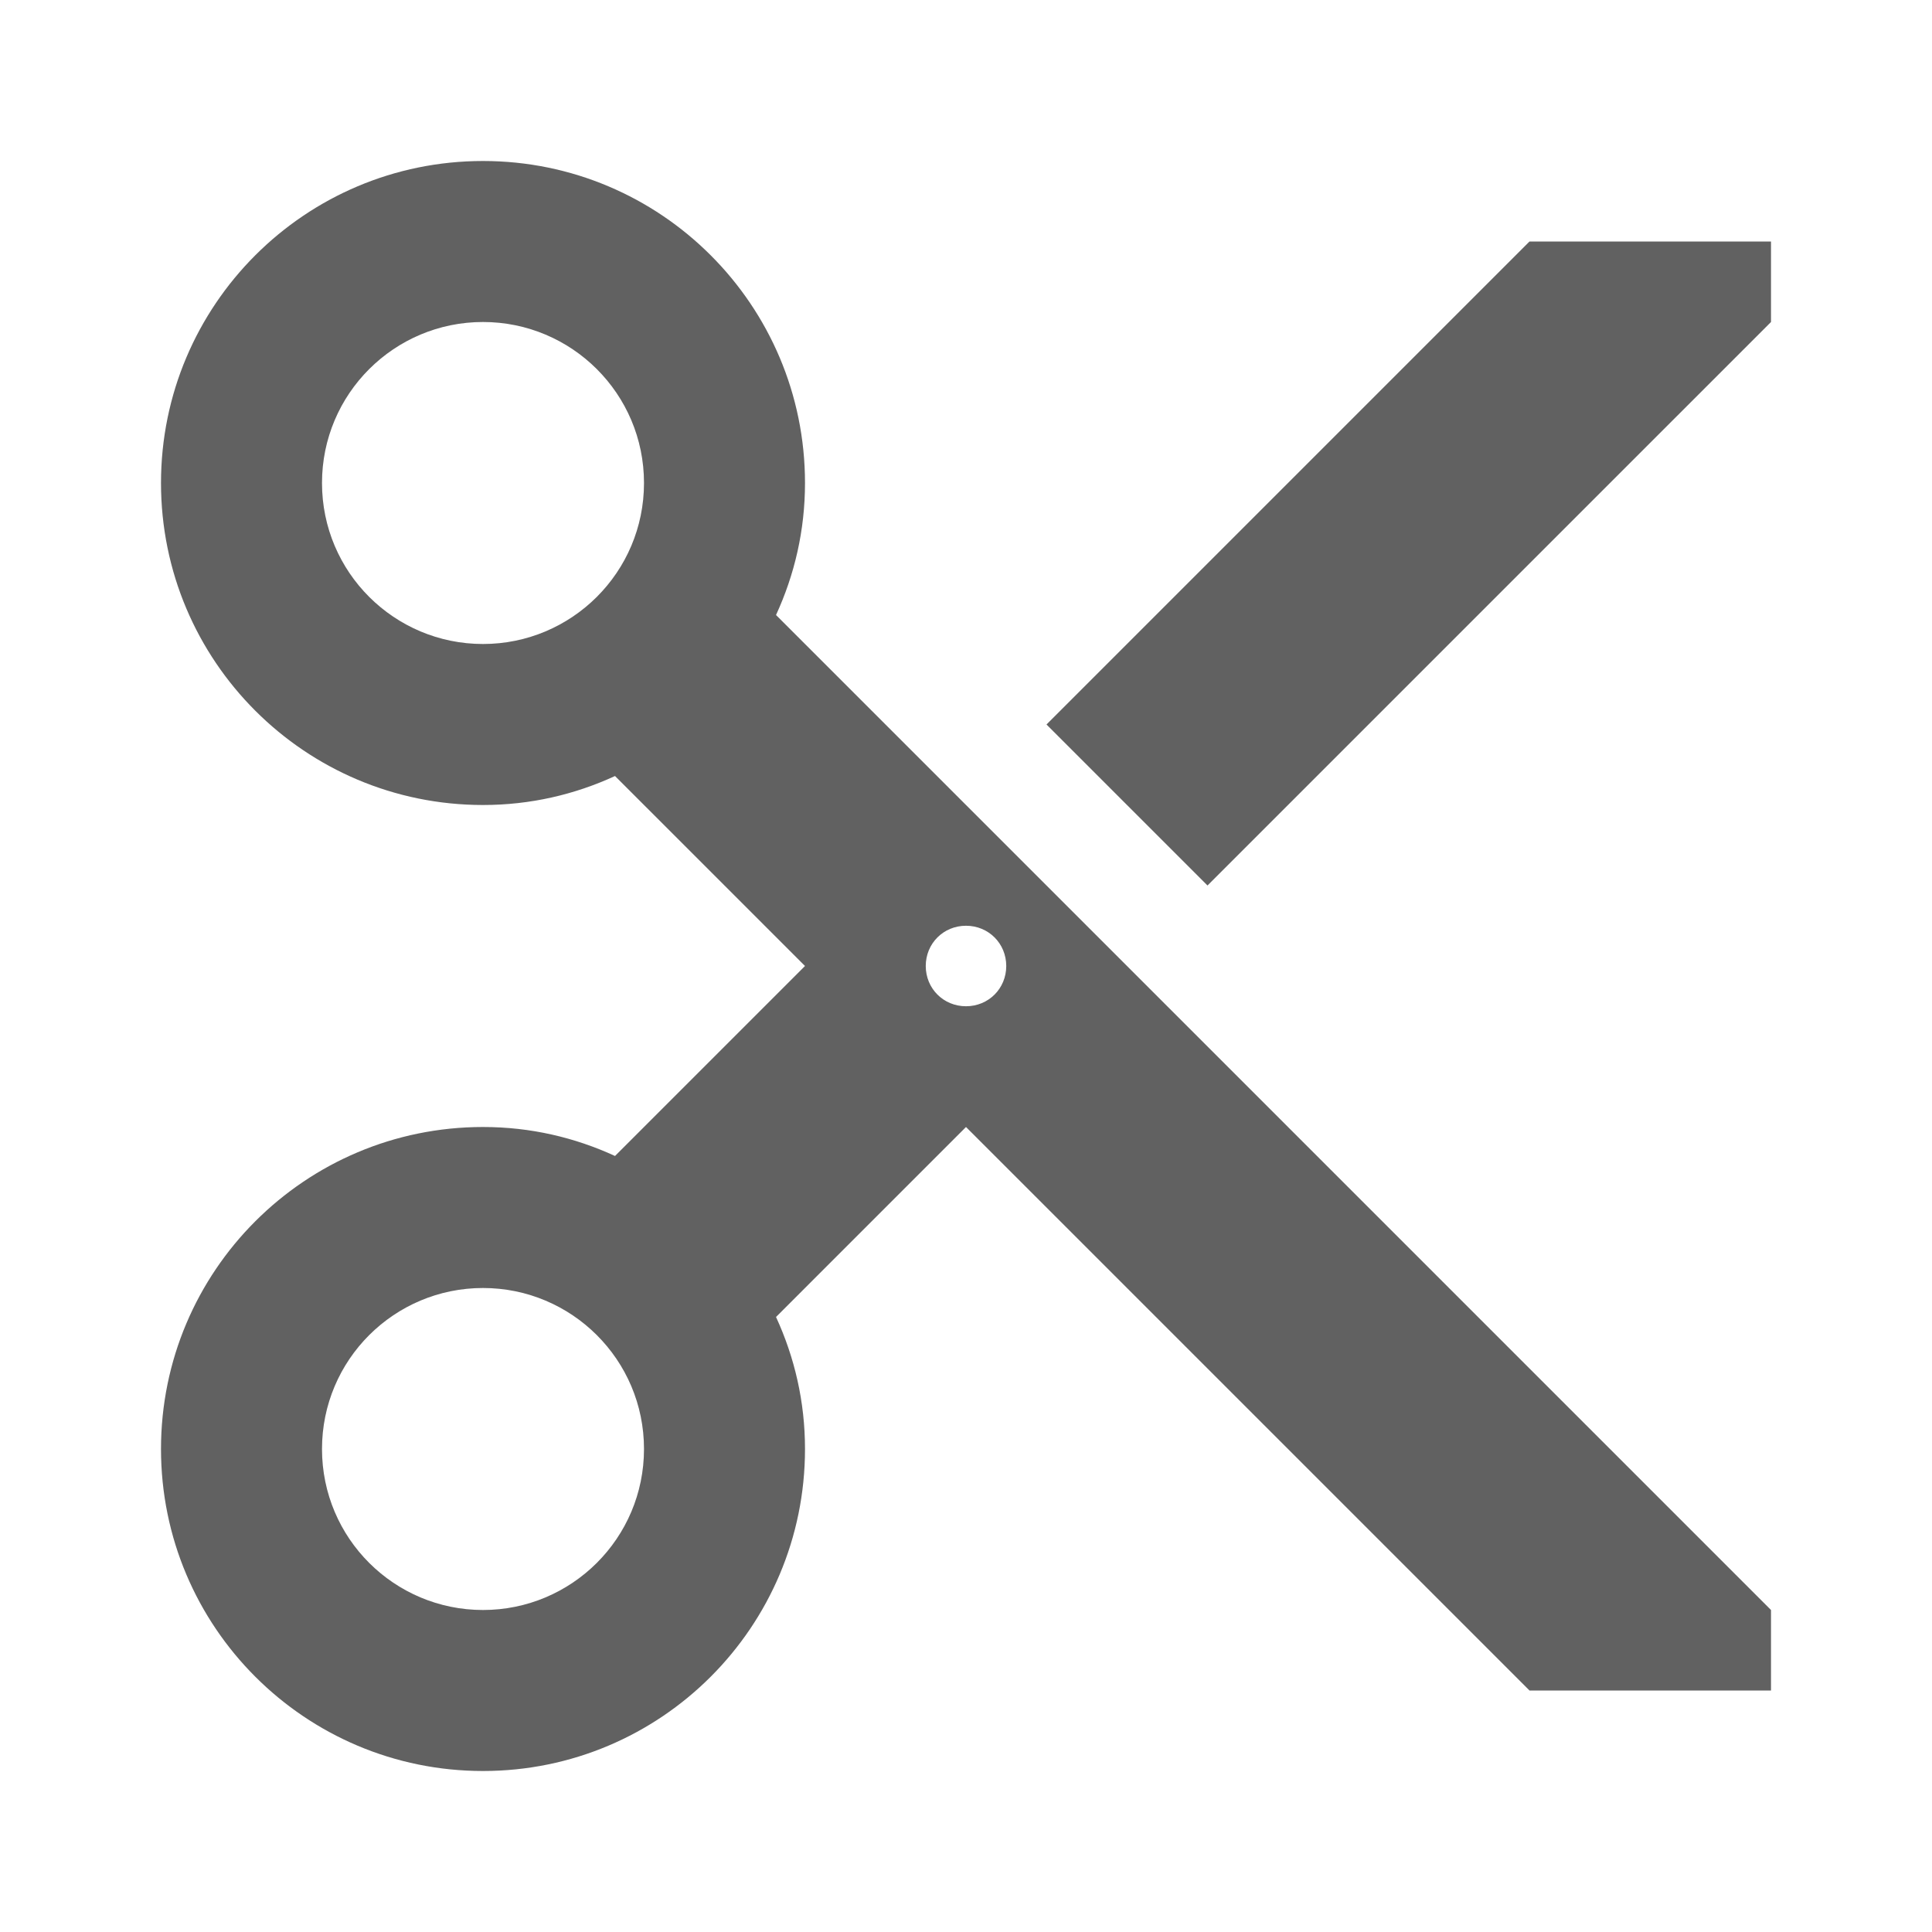
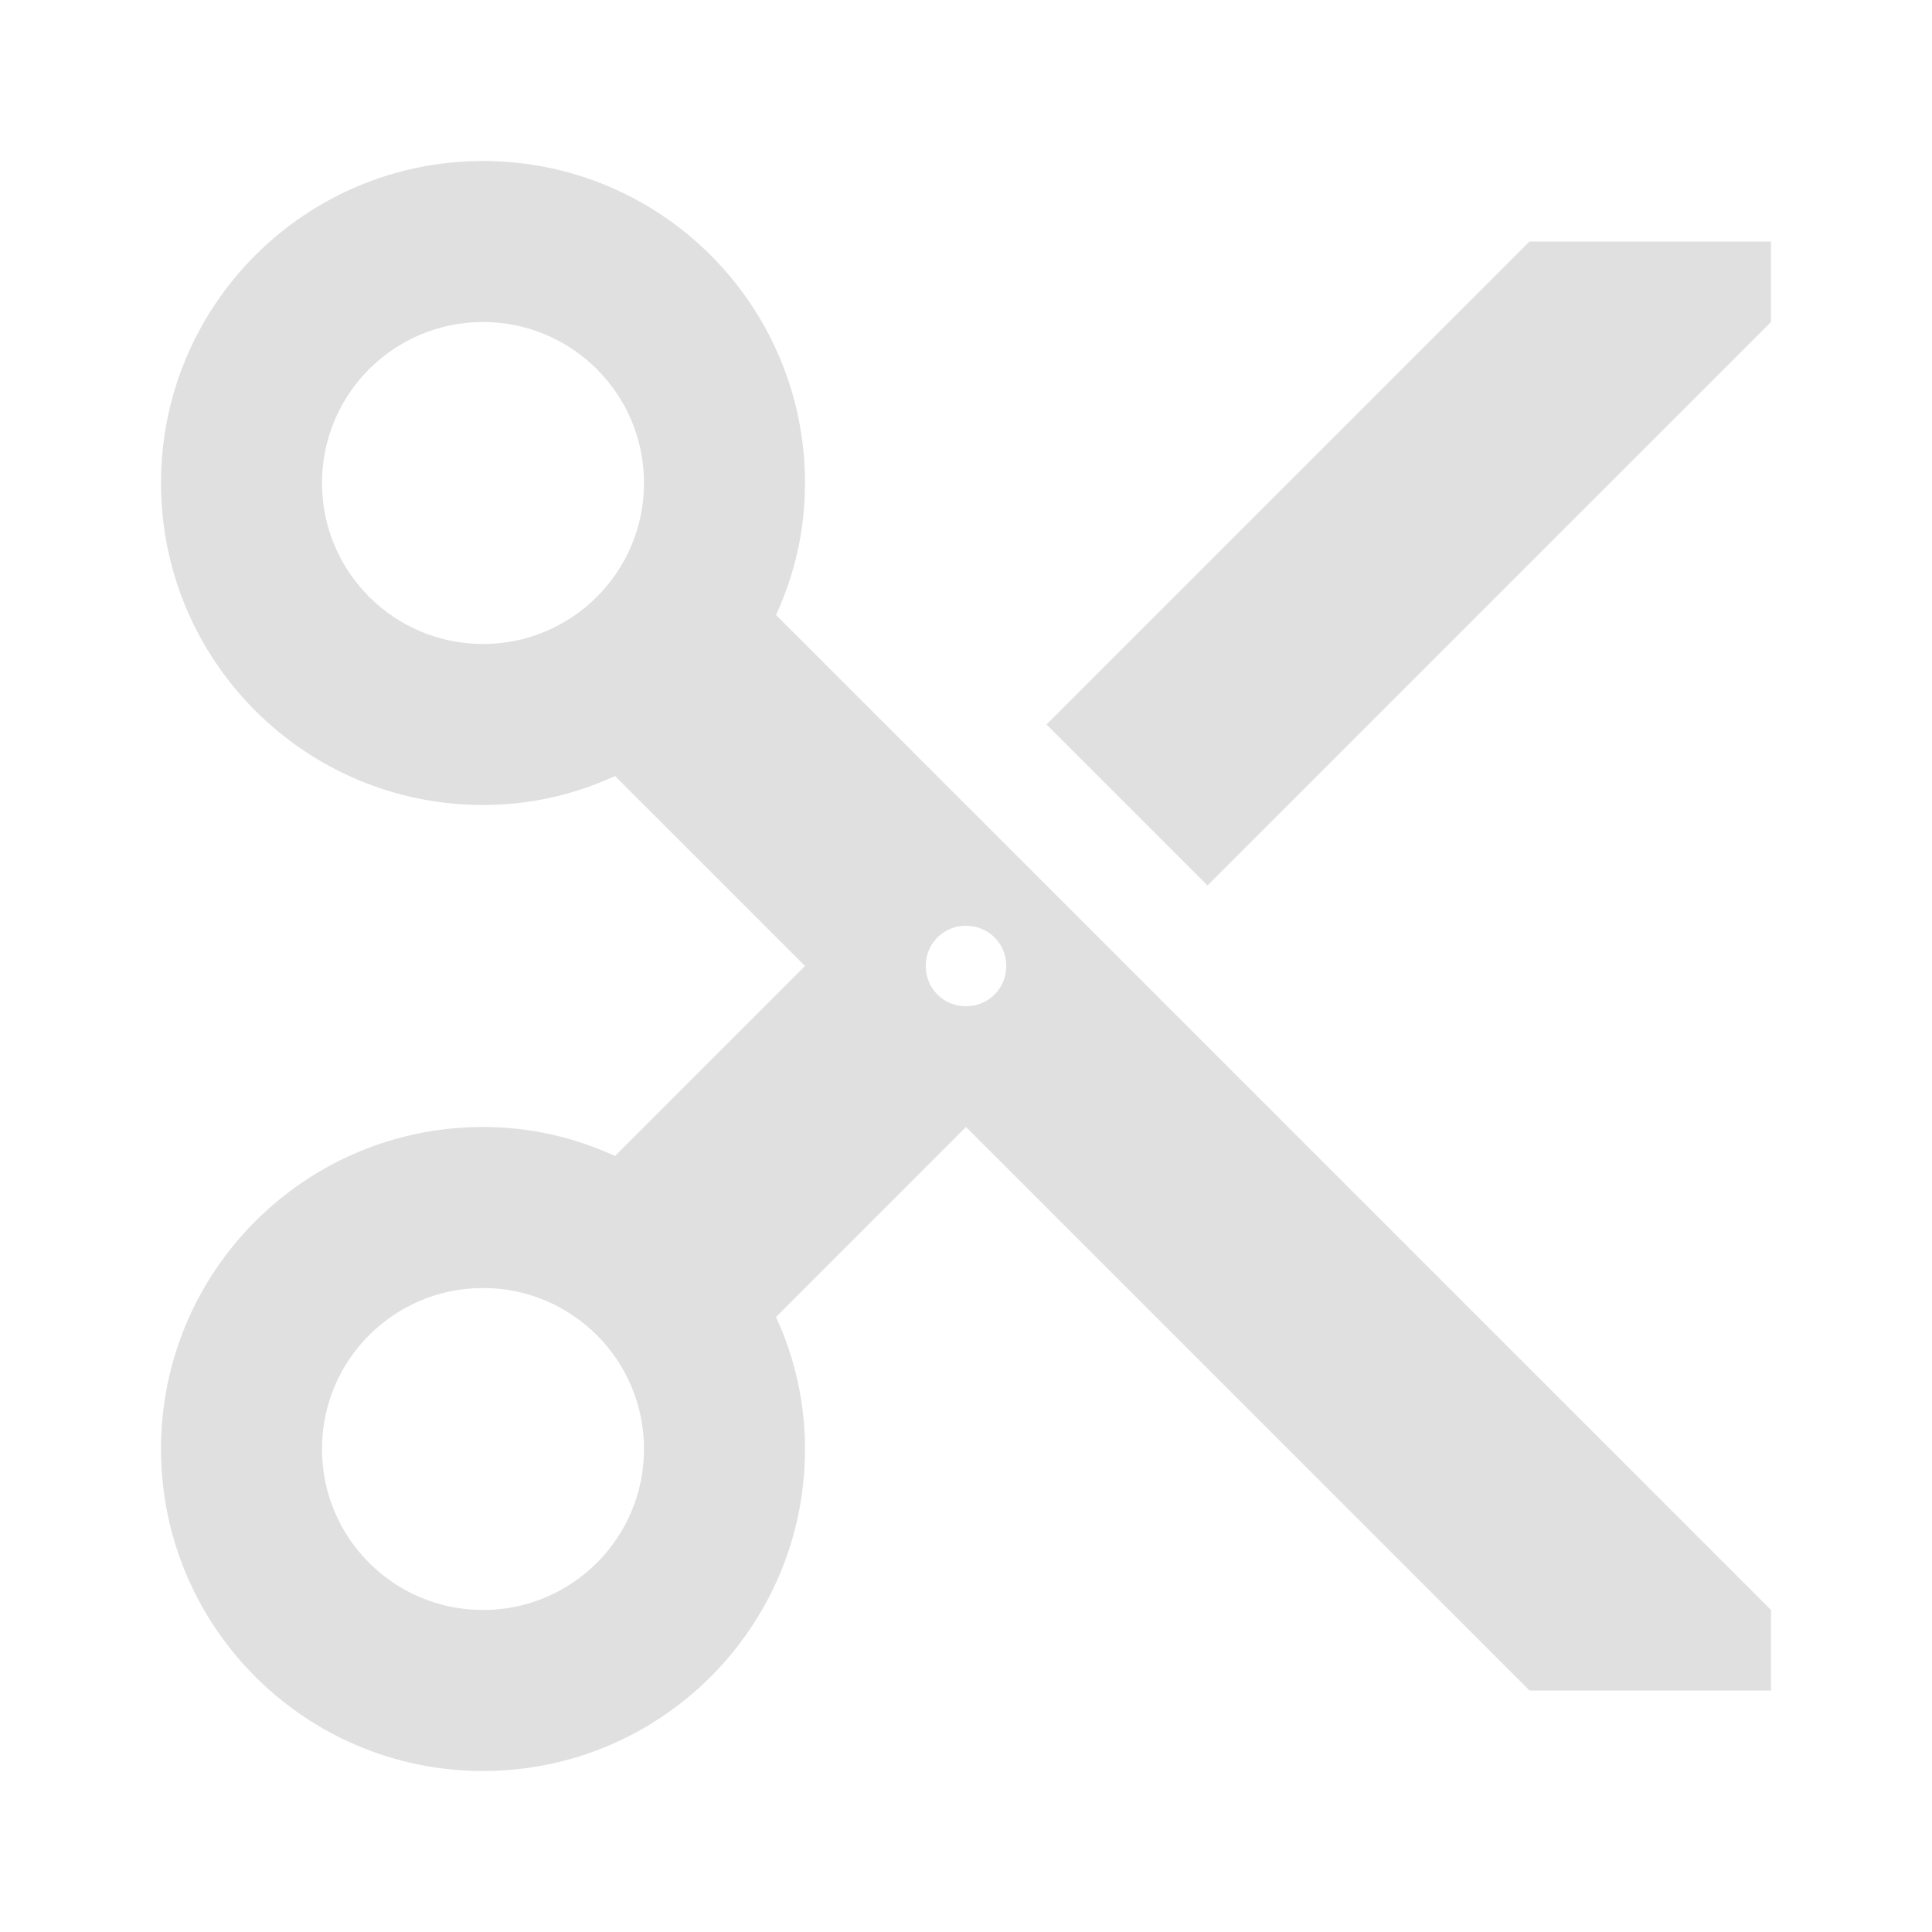
- <svg xmlns="http://www.w3.org/2000/svg" fill="#616161" height="18" viewBox="0 0 24 24" width="18">
+ <svg xmlns="http://www.w3.org/2000/svg" fill="#E0E0E0" height="18" viewBox="0 0 24 24" width="18">
  <path d="M0 0h24v24H0z" fill="none" />
  <circle cx="6" cy="18" fill="none" r="2" />
  <circle cx="12" cy="12" fill="none" r=".5" />
  <circle cx="6" cy="6" fill="none" r="2" />
  <path d="M9.64 7.64c.23-.5.36-1.05.36-1.64 0-2.21-1.79-4-4-4S2 3.79 2 6s1.79 4 4 4c.59 0 1.14-.13 1.64-.36L10 12l-2.36 2.36C7.14 14.13 6.59 14 6 14c-2.21 0-4 1.79-4 4s1.79 4 4 4 4-1.79 4-4c0-.59-.13-1.14-.36-1.64L12 14l7 7h3v-1L9.64 7.64zM6 8c-1.1 0-2-.89-2-2s.9-2 2-2 2 .89 2 2-.9 2-2 2zm0 12c-1.1 0-2-.89-2-2s.9-2 2-2 2 .89 2 2-.9 2-2 2zm6-7.5c-.28 0-.5-.22-.5-.5s.22-.5.5-.5.5.22.5.5-.22.5-.5.5zM19 3l-6 6 2 2 7-7V3z" />
</svg>
